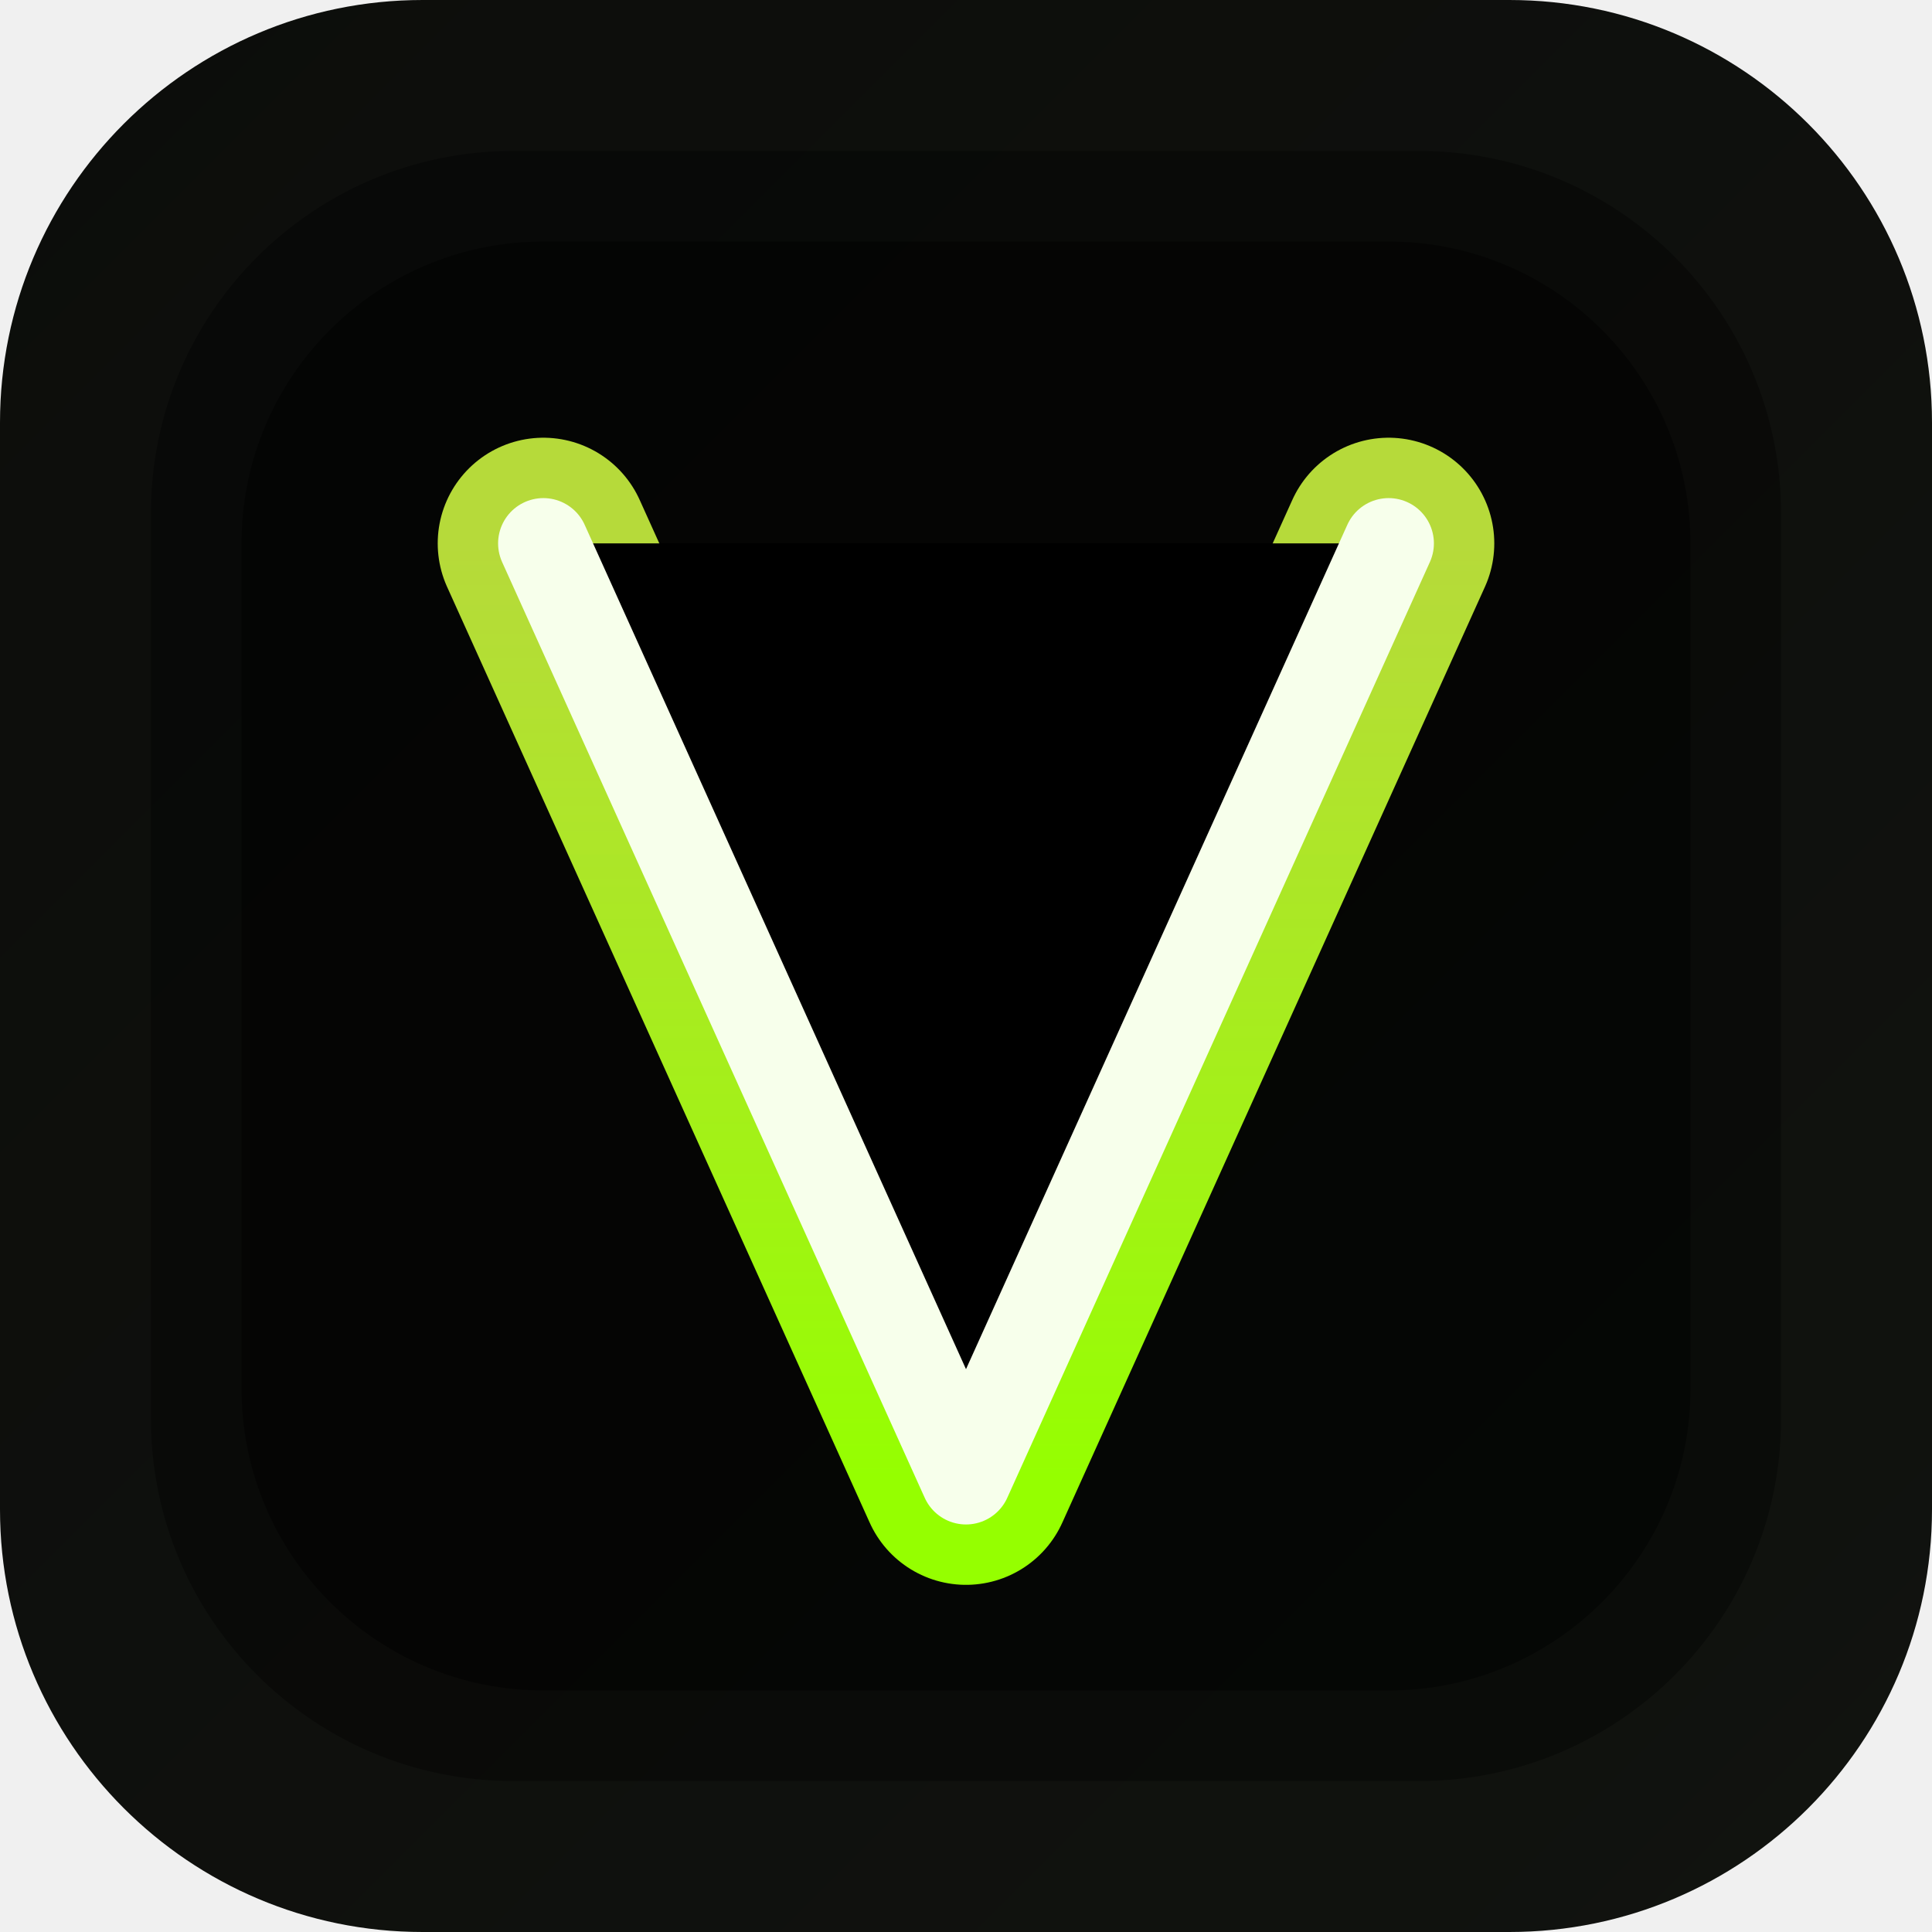
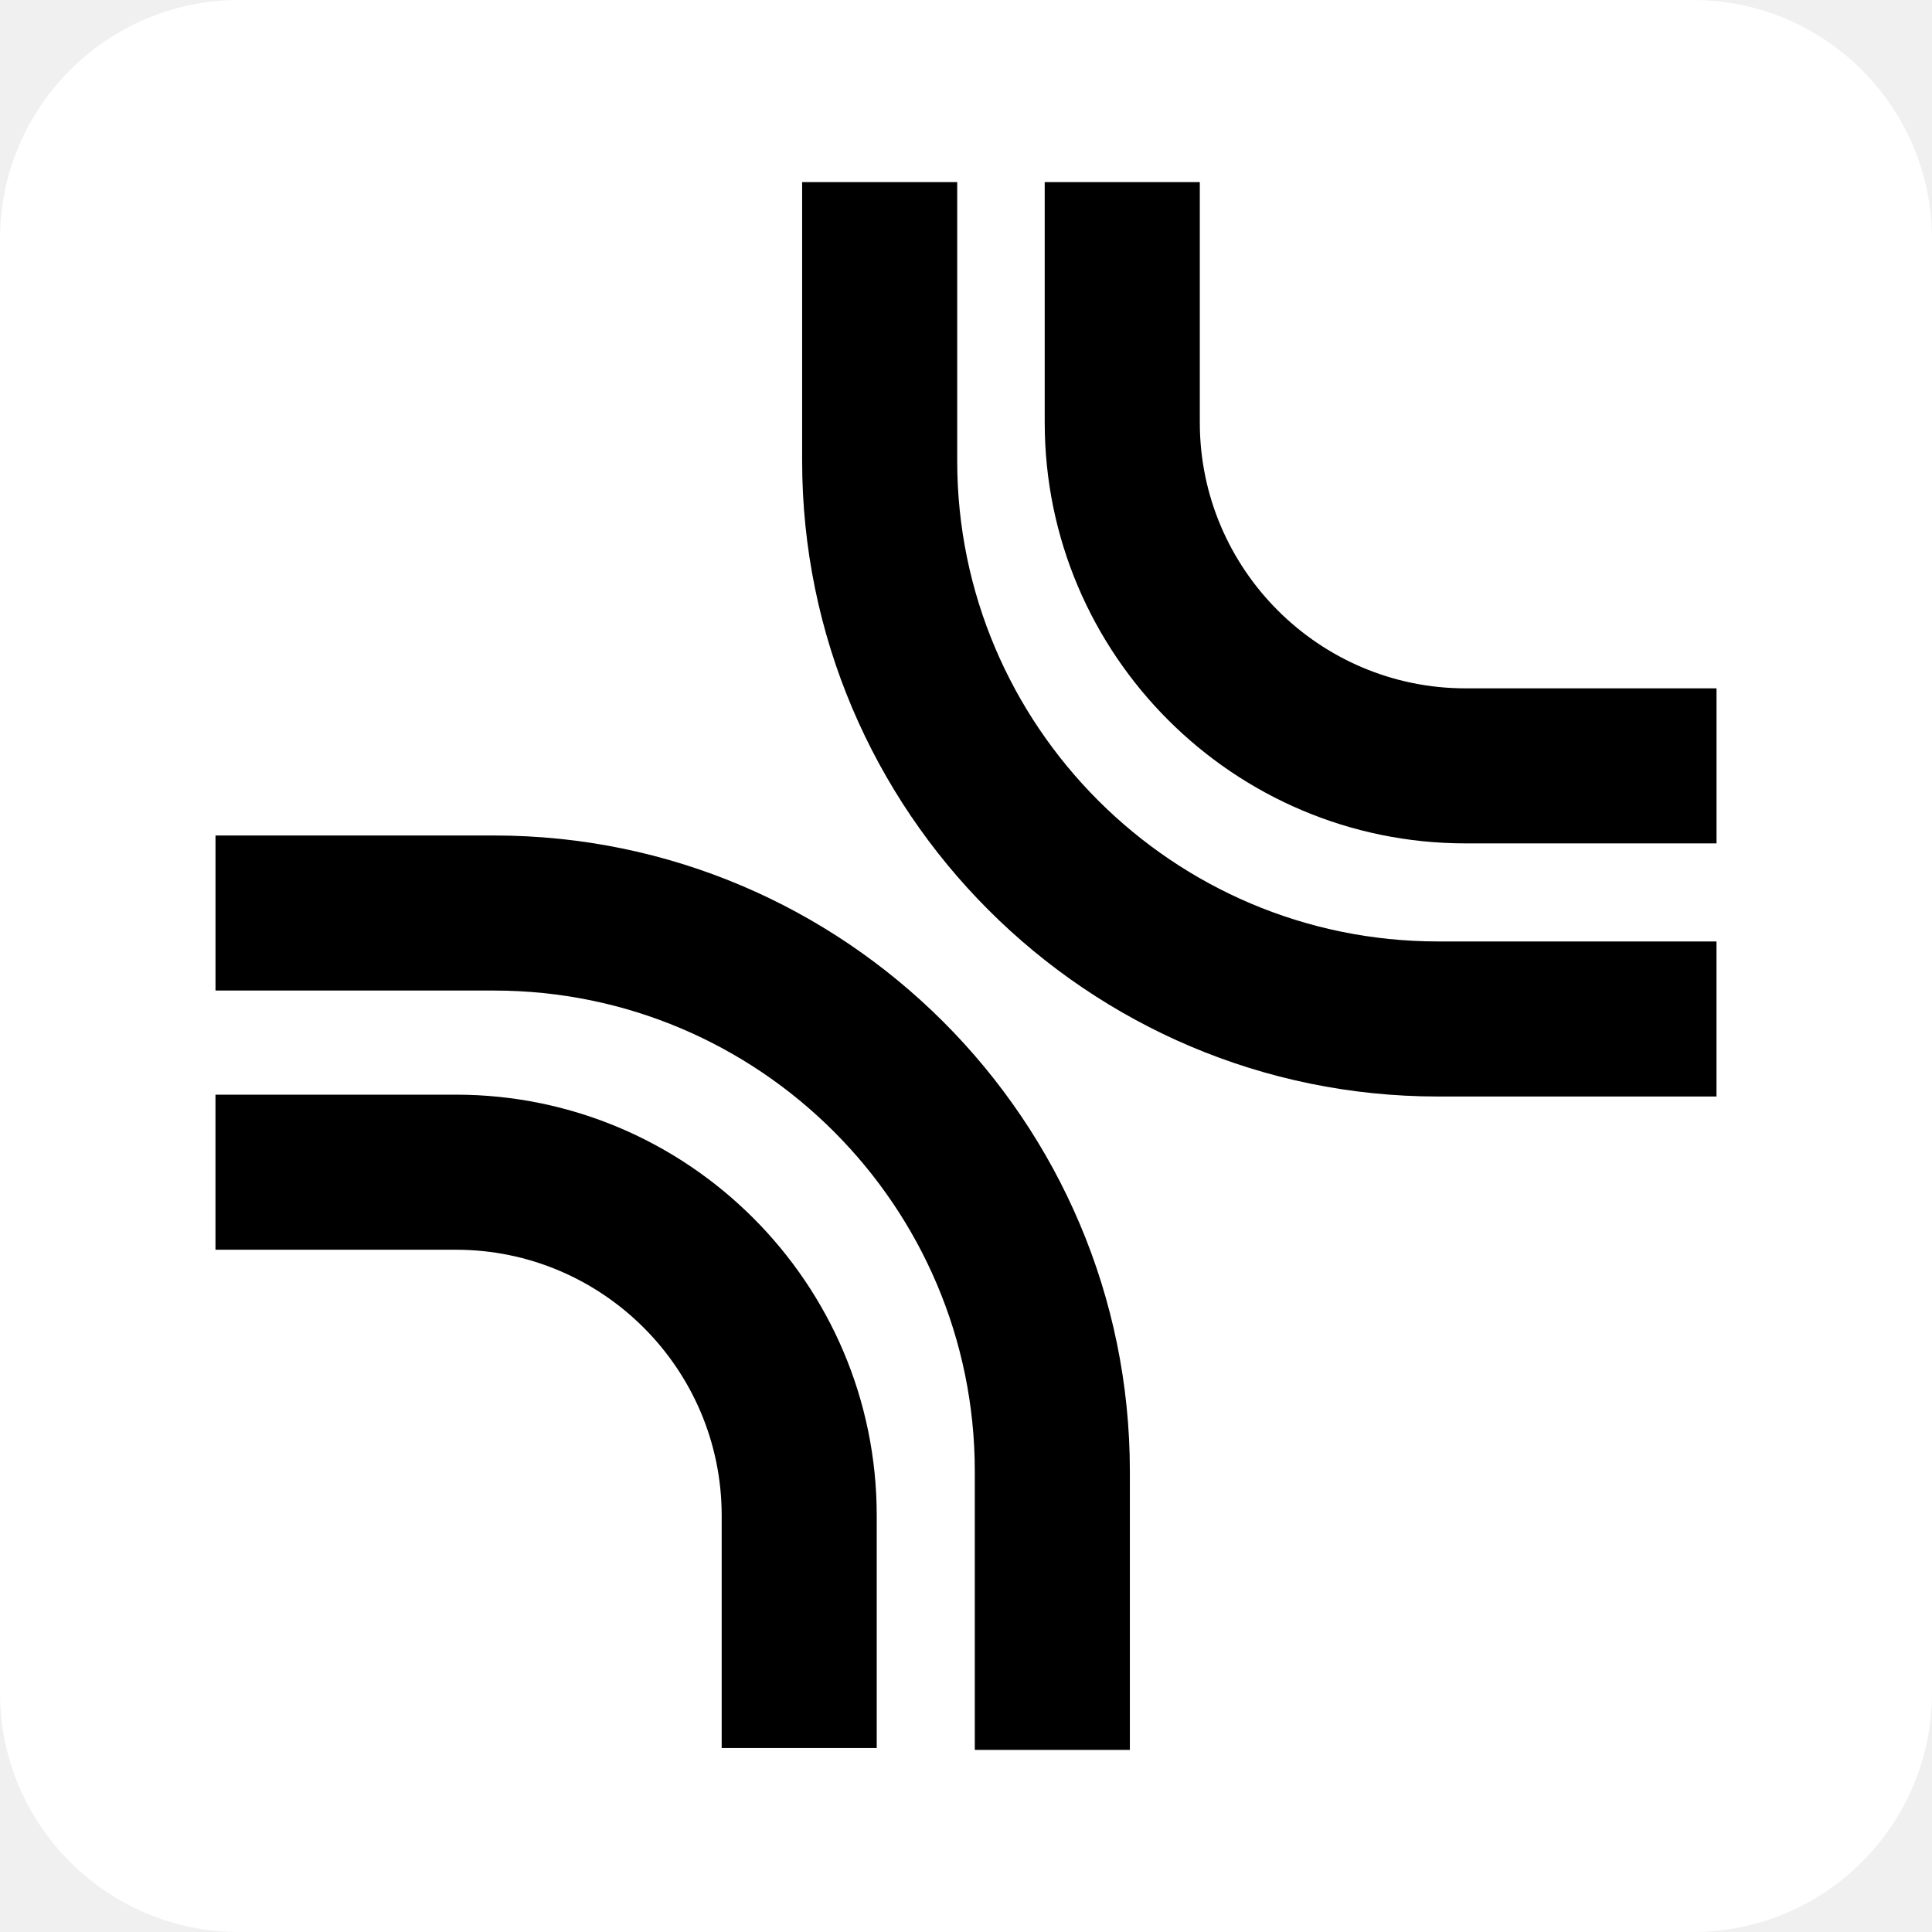
- <svg xmlns="http://www.w3.org/2000/svg" width="256" height="256" viewBox="0 0 256 256">
+ <svg xmlns="http://www.w3.org/2000/svg" id="Layer_2" data-name="Layer 2" viewBox="0 0 750 750">
  <defs>
-     <linearGradient id="bgGradient" x1="0%" y1="0%" x2="100%" y2="100%">
-       <stop offset="0%" stop-color="#0C0D0B" />
-       <stop offset="100%" stop-color="#11130F" />
-     </linearGradient>
-     <linearGradient id="limeGlow" x1="50%" y1="0%" x2="50%" y2="100%">
-       <stop offset="0%" stop-color="#D5FF43" stop-opacity="0.85" />
-       <stop offset="100%" stop-color="#95FF00" />
-     </linearGradient>
+     <style>
+       .cls-1 {
+         fill: #fff;
+       }
+     </style>
  </defs>
-   <rect width="256" height="256" rx="56" fill="url(#bgGradient)" />
-   <rect x="20" y="20" width="216" height="216" rx="48" fill="#000000" fill-opacity="0.35" />
-   <rect x="32" y="32" width="192" height="192" rx="40" fill="#000000" fill-opacity="0.45" />
-   <path d="M72 72L128 196L184 72" stroke="url(#limeGlow)" stroke-width="28" stroke-linecap="round" stroke-linejoin="round" />
-   <path d="M72 72L128 196L184 72" stroke="#F7FFEB" stroke-width="12" stroke-linecap="round" stroke-linejoin="round" />
+   <path class="cls-1" d="M657.14,0H92.86C41.57,0,0,41.57,0,92.86v564.28c0,51.29,41.57,92.86,92.86,92.86h564.28c51.29,0,92.86-41.57,92.86-92.86V92.86c0-51.29-41.57-92.86-92.86-92.86ZM280.16,678.59v-90.24c0-56.91-46.3-103.21-103.2-103.21h-93.31v-60.19h93.31c90.09,0,163.38,73.3,163.38,163.38v90.25h.02s-60.2.01-60.2.01ZM438.61,679.29h-60.19v-108.13c0-102.91-83.72-186.63-186.62-186.63h-108.14v-60.19h108.14c136.09,0,246.81,110.72,246.81,246.82v108.13ZM666.34,425.66h-108.14c-136.09,0-246.81-110.72-246.81-246.82v-108.13h60.19v108.13c0,102.91,83.72,186.63,186.62,186.63h108.14v60.19ZM666.35,327.42v-.02h-97.4c-90.1,0-163.39-73.3-163.39-163.38v-93.31h60.2v93.31c0,56.9,46.3,103.2,103.2,103.2h97.39v60.2Z" />
+   <path d="M666.35,267.22v60.2-.02h-97.4c-90.1,0-163.39-73.3-163.39-163.38v-93.31h60.2v93.31c0,56.9,46.3,103.2,103.2,103.2h97.39Z" />
+   <path d="M666.34,365.47v60.19h-108.14c-136.09,0-246.81-110.72-246.81-246.82v-108.13h60.19v108.13c0,102.91,83.72,186.63,186.62,186.63h108.14Z" />
+   <path d="M280.16,678.59v-90.24c0-56.91-46.3-103.21-103.2-103.21h-93.31v-60.19h93.31c90.09,0,163.38,73.3,163.38,163.38v90.25h.02s-60.2.01-60.2.01Z" />
+   <path d="M438.61,571.16v108.13h-60.19v-108.13c0-102.91-83.72-186.63-186.62-186.63h-108.14v-60.19h108.14c136.09,0,246.81,110.72,246.81,246.82Z" />
</svg>
